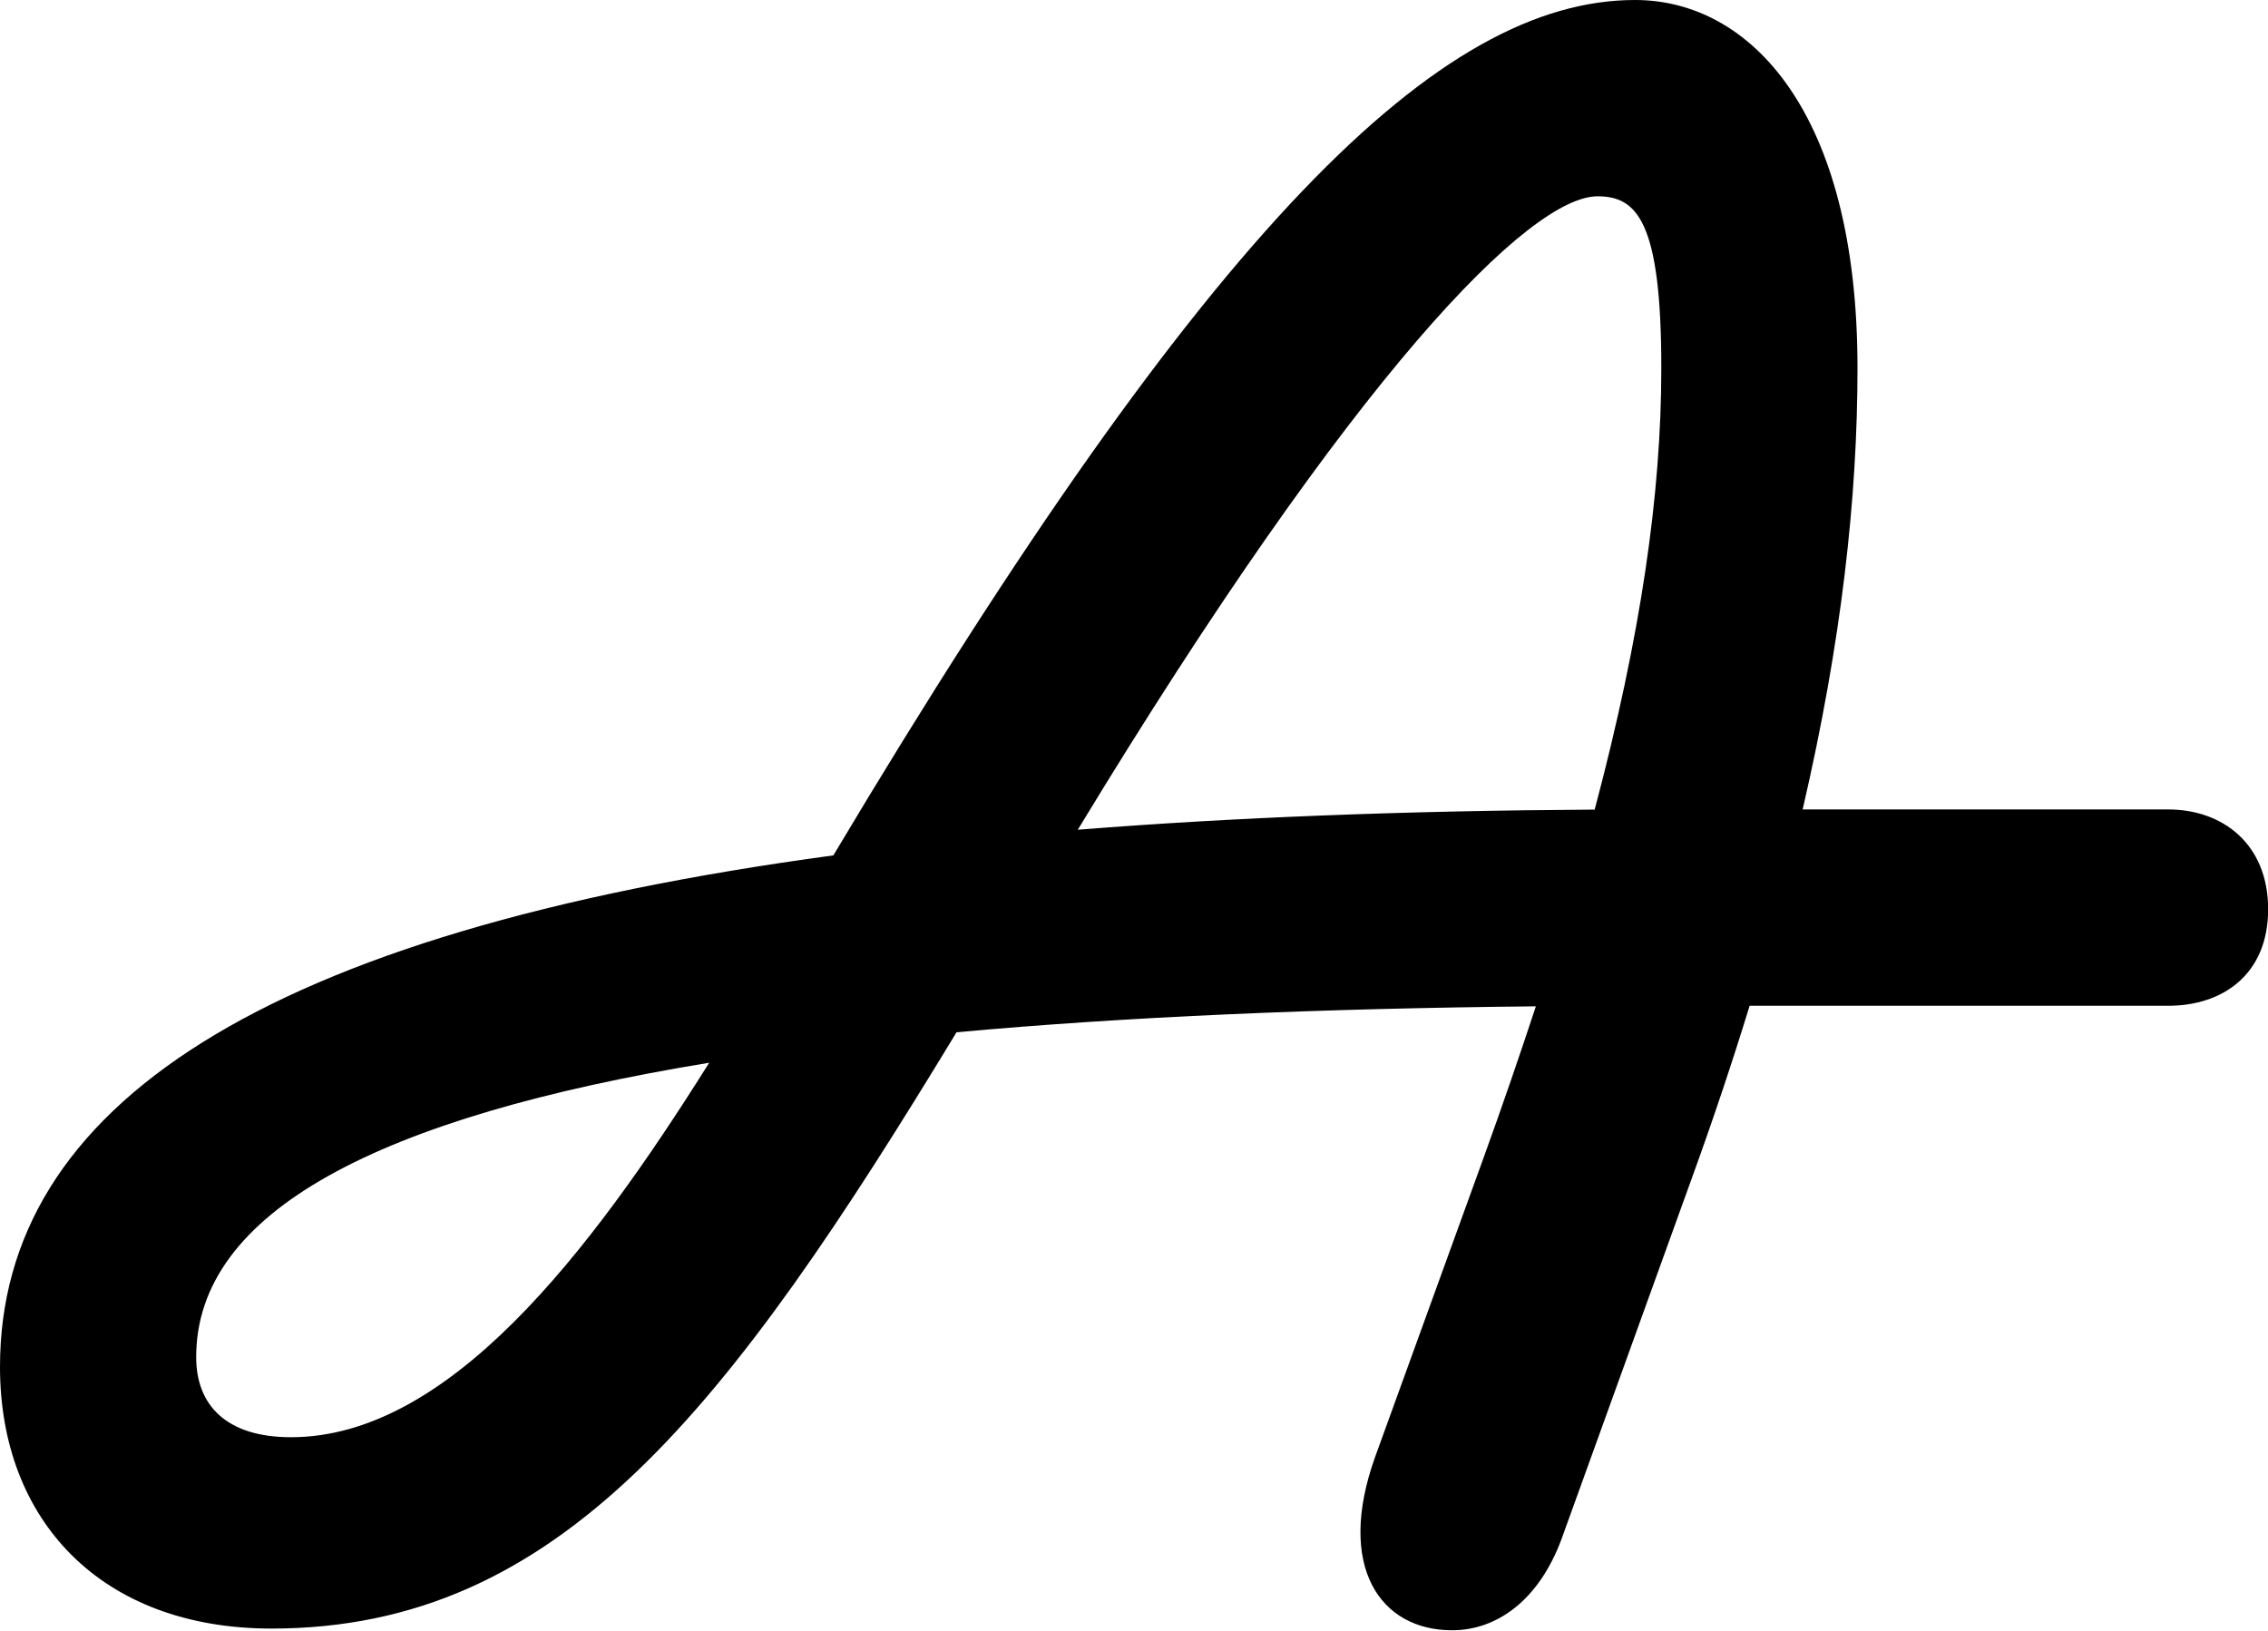
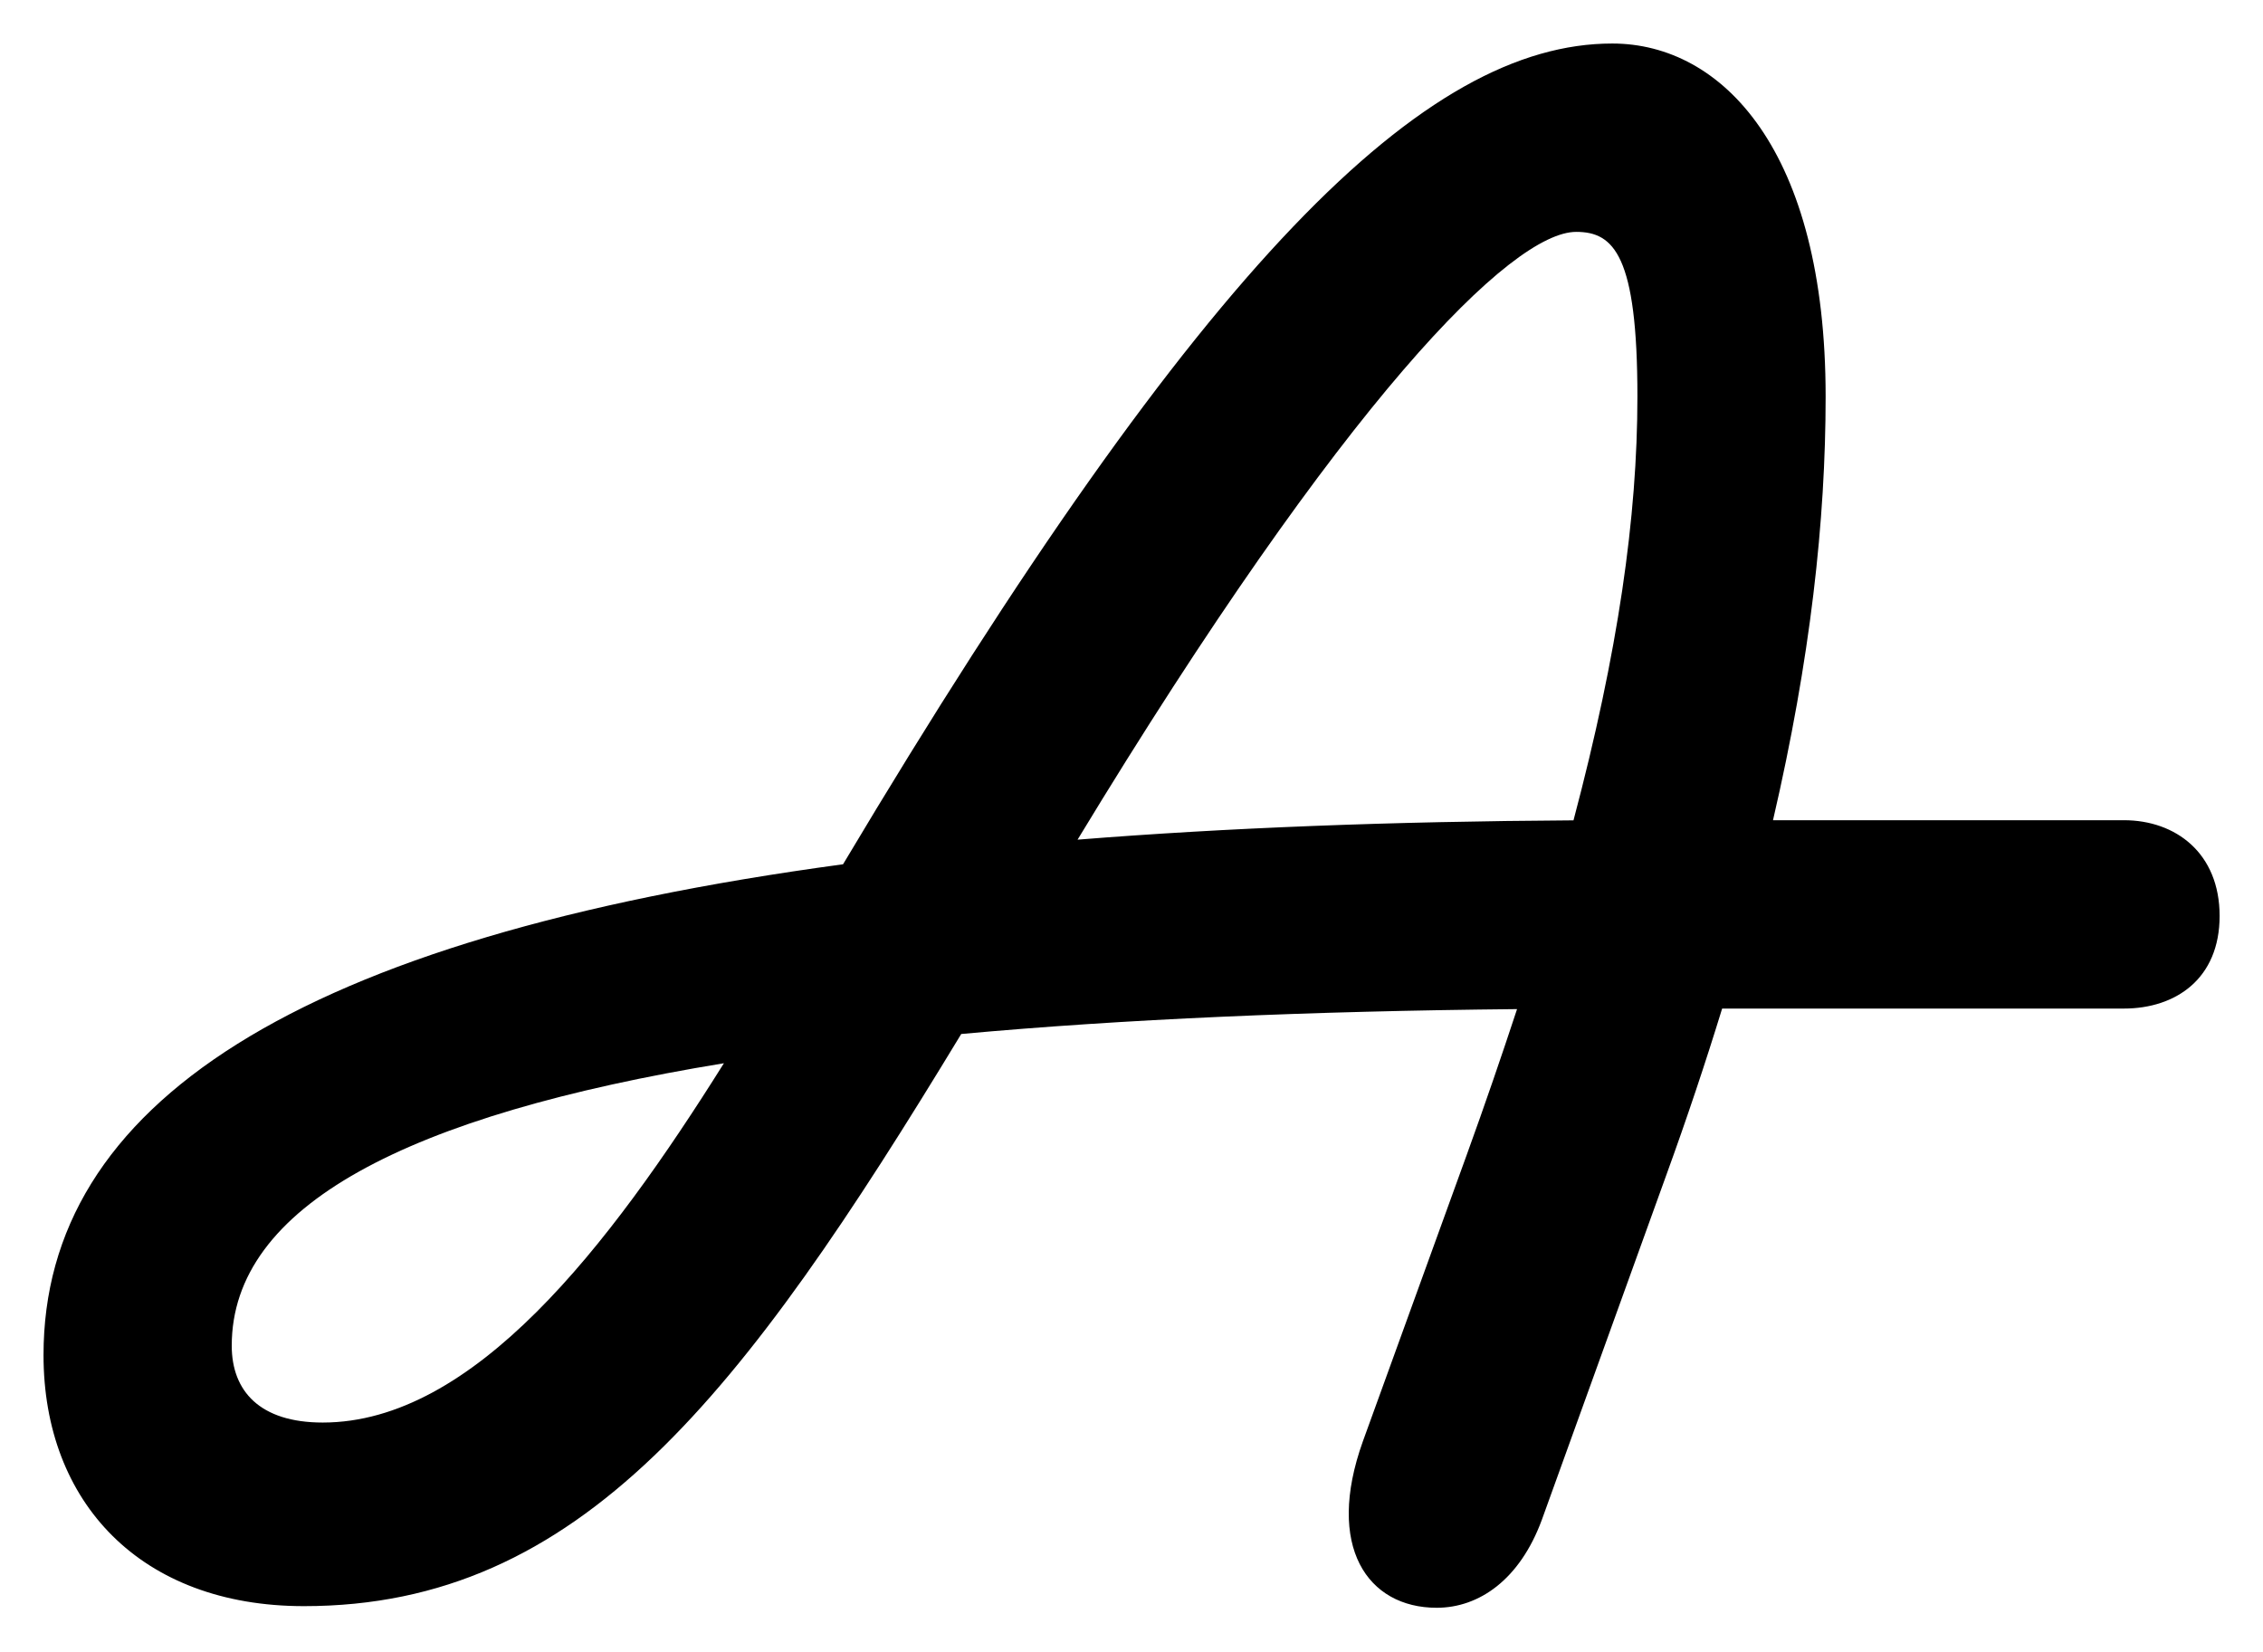
- <svg xmlns="http://www.w3.org/2000/svg" id="Layer_1" version="1.1" viewBox="0 0 160 115.02">
+ <svg xmlns="http://www.w3.org/2000/svg" id="Layer_1" version="1.1" viewBox="-3.200 -3.200 166.400 121.420">
  <path d="M152.96,57.11h-25.79c2.75-11.84,3.87-22.03,3.87-31.15C131.04,7.85,123.43,0,115.35,0,101.6,0,85.35,15.83,58.79,60.35,18.47,65.8,0,78.06,0,96.44c0,10.84,7.15,18.46,19.15,18.46,20.33,0,32.18-15.43,48.33-42.07,11.89-1.09,25.58-1.68,40.87-1.83-1.13,3.43-2.36,7.02-3.73,10.8l-7.61,20.99c-2.77,7.73.35,12.23,5.43,12.23,3.12,0,6.11-2.07,7.73-6.46l9.12-25.26c1.56-4.29,2.93-8.4,4.14-12.34h29.54c3.81,0,7.04-2.19,7.04-6.81s-3.23-7.04-7.04-7.04ZM20.53,101.4c-4.62,0-6.69-2.31-6.69-5.65,0-10.27,12.88-16.95,36.19-20.77-8.5,13.56-18.42,26.42-29.5,26.42ZM76.04,58.53c19.66-32.42,31.92-44.68,36.66-44.68,2.77,0,4.5,1.73,4.5,12.11,0,8.85-1.42,18.8-4.7,31.16-13.42.08-25.56.55-36.46,1.42h0Z" />
</svg>
